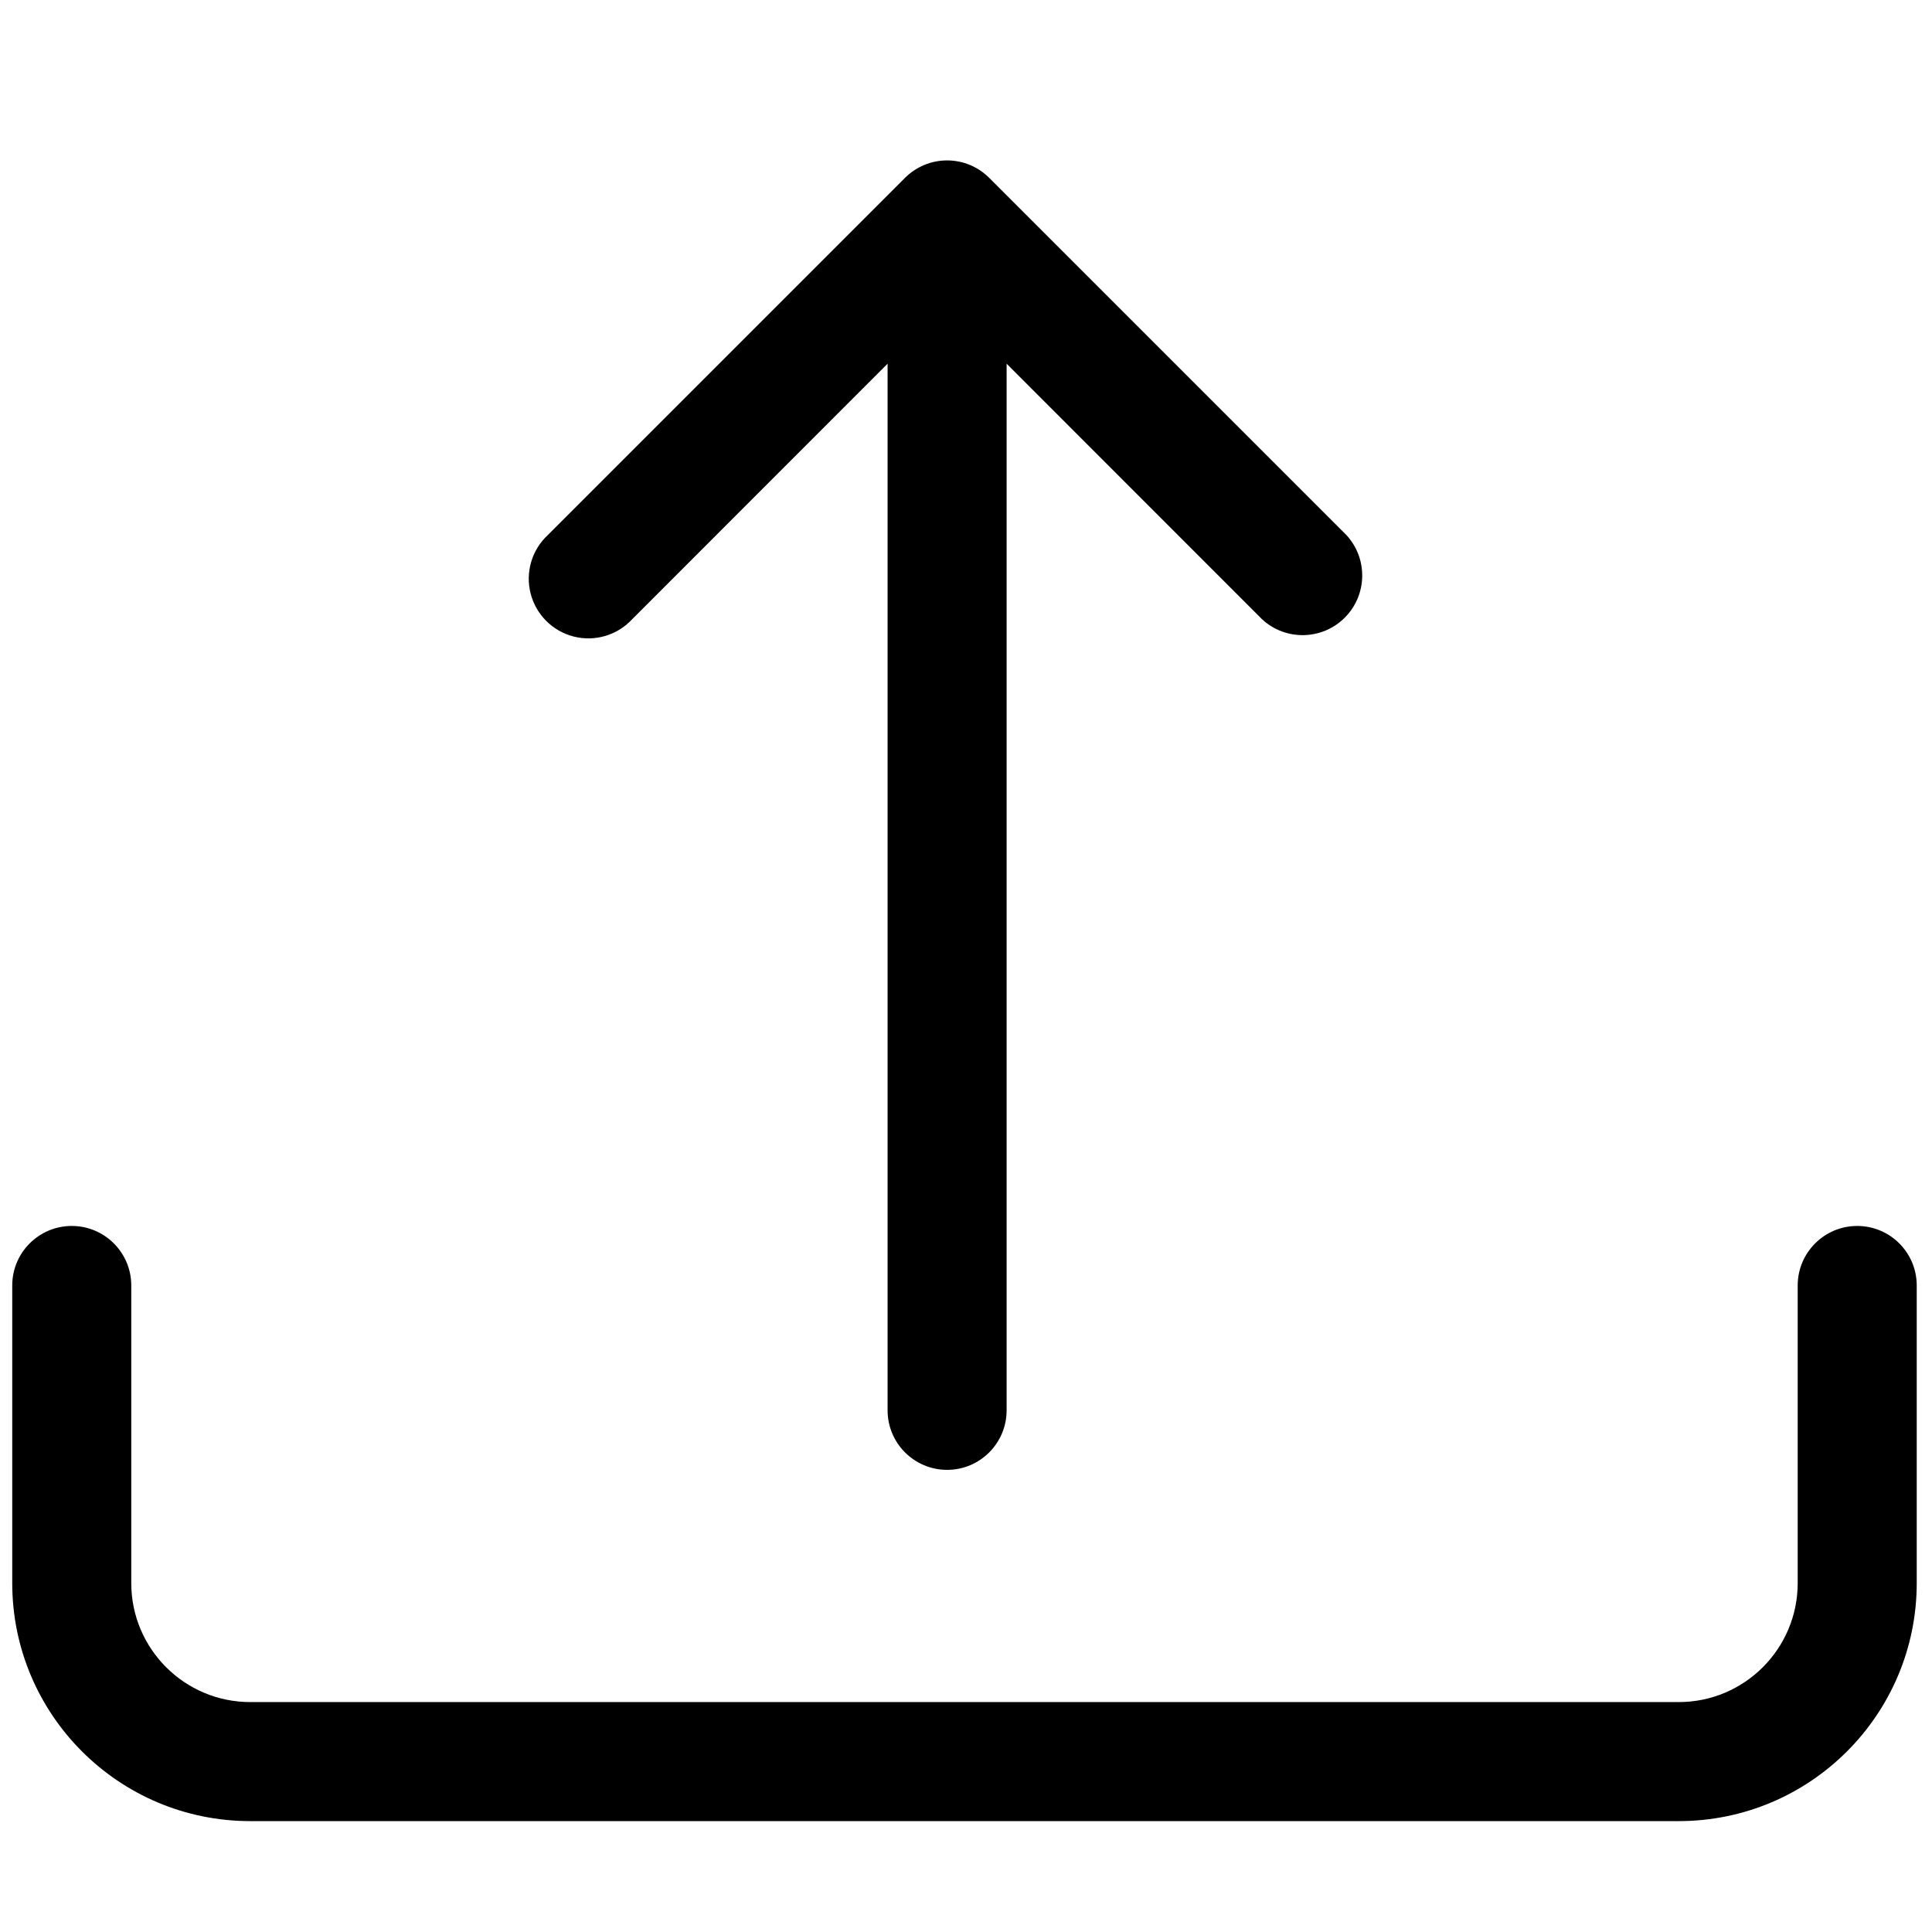
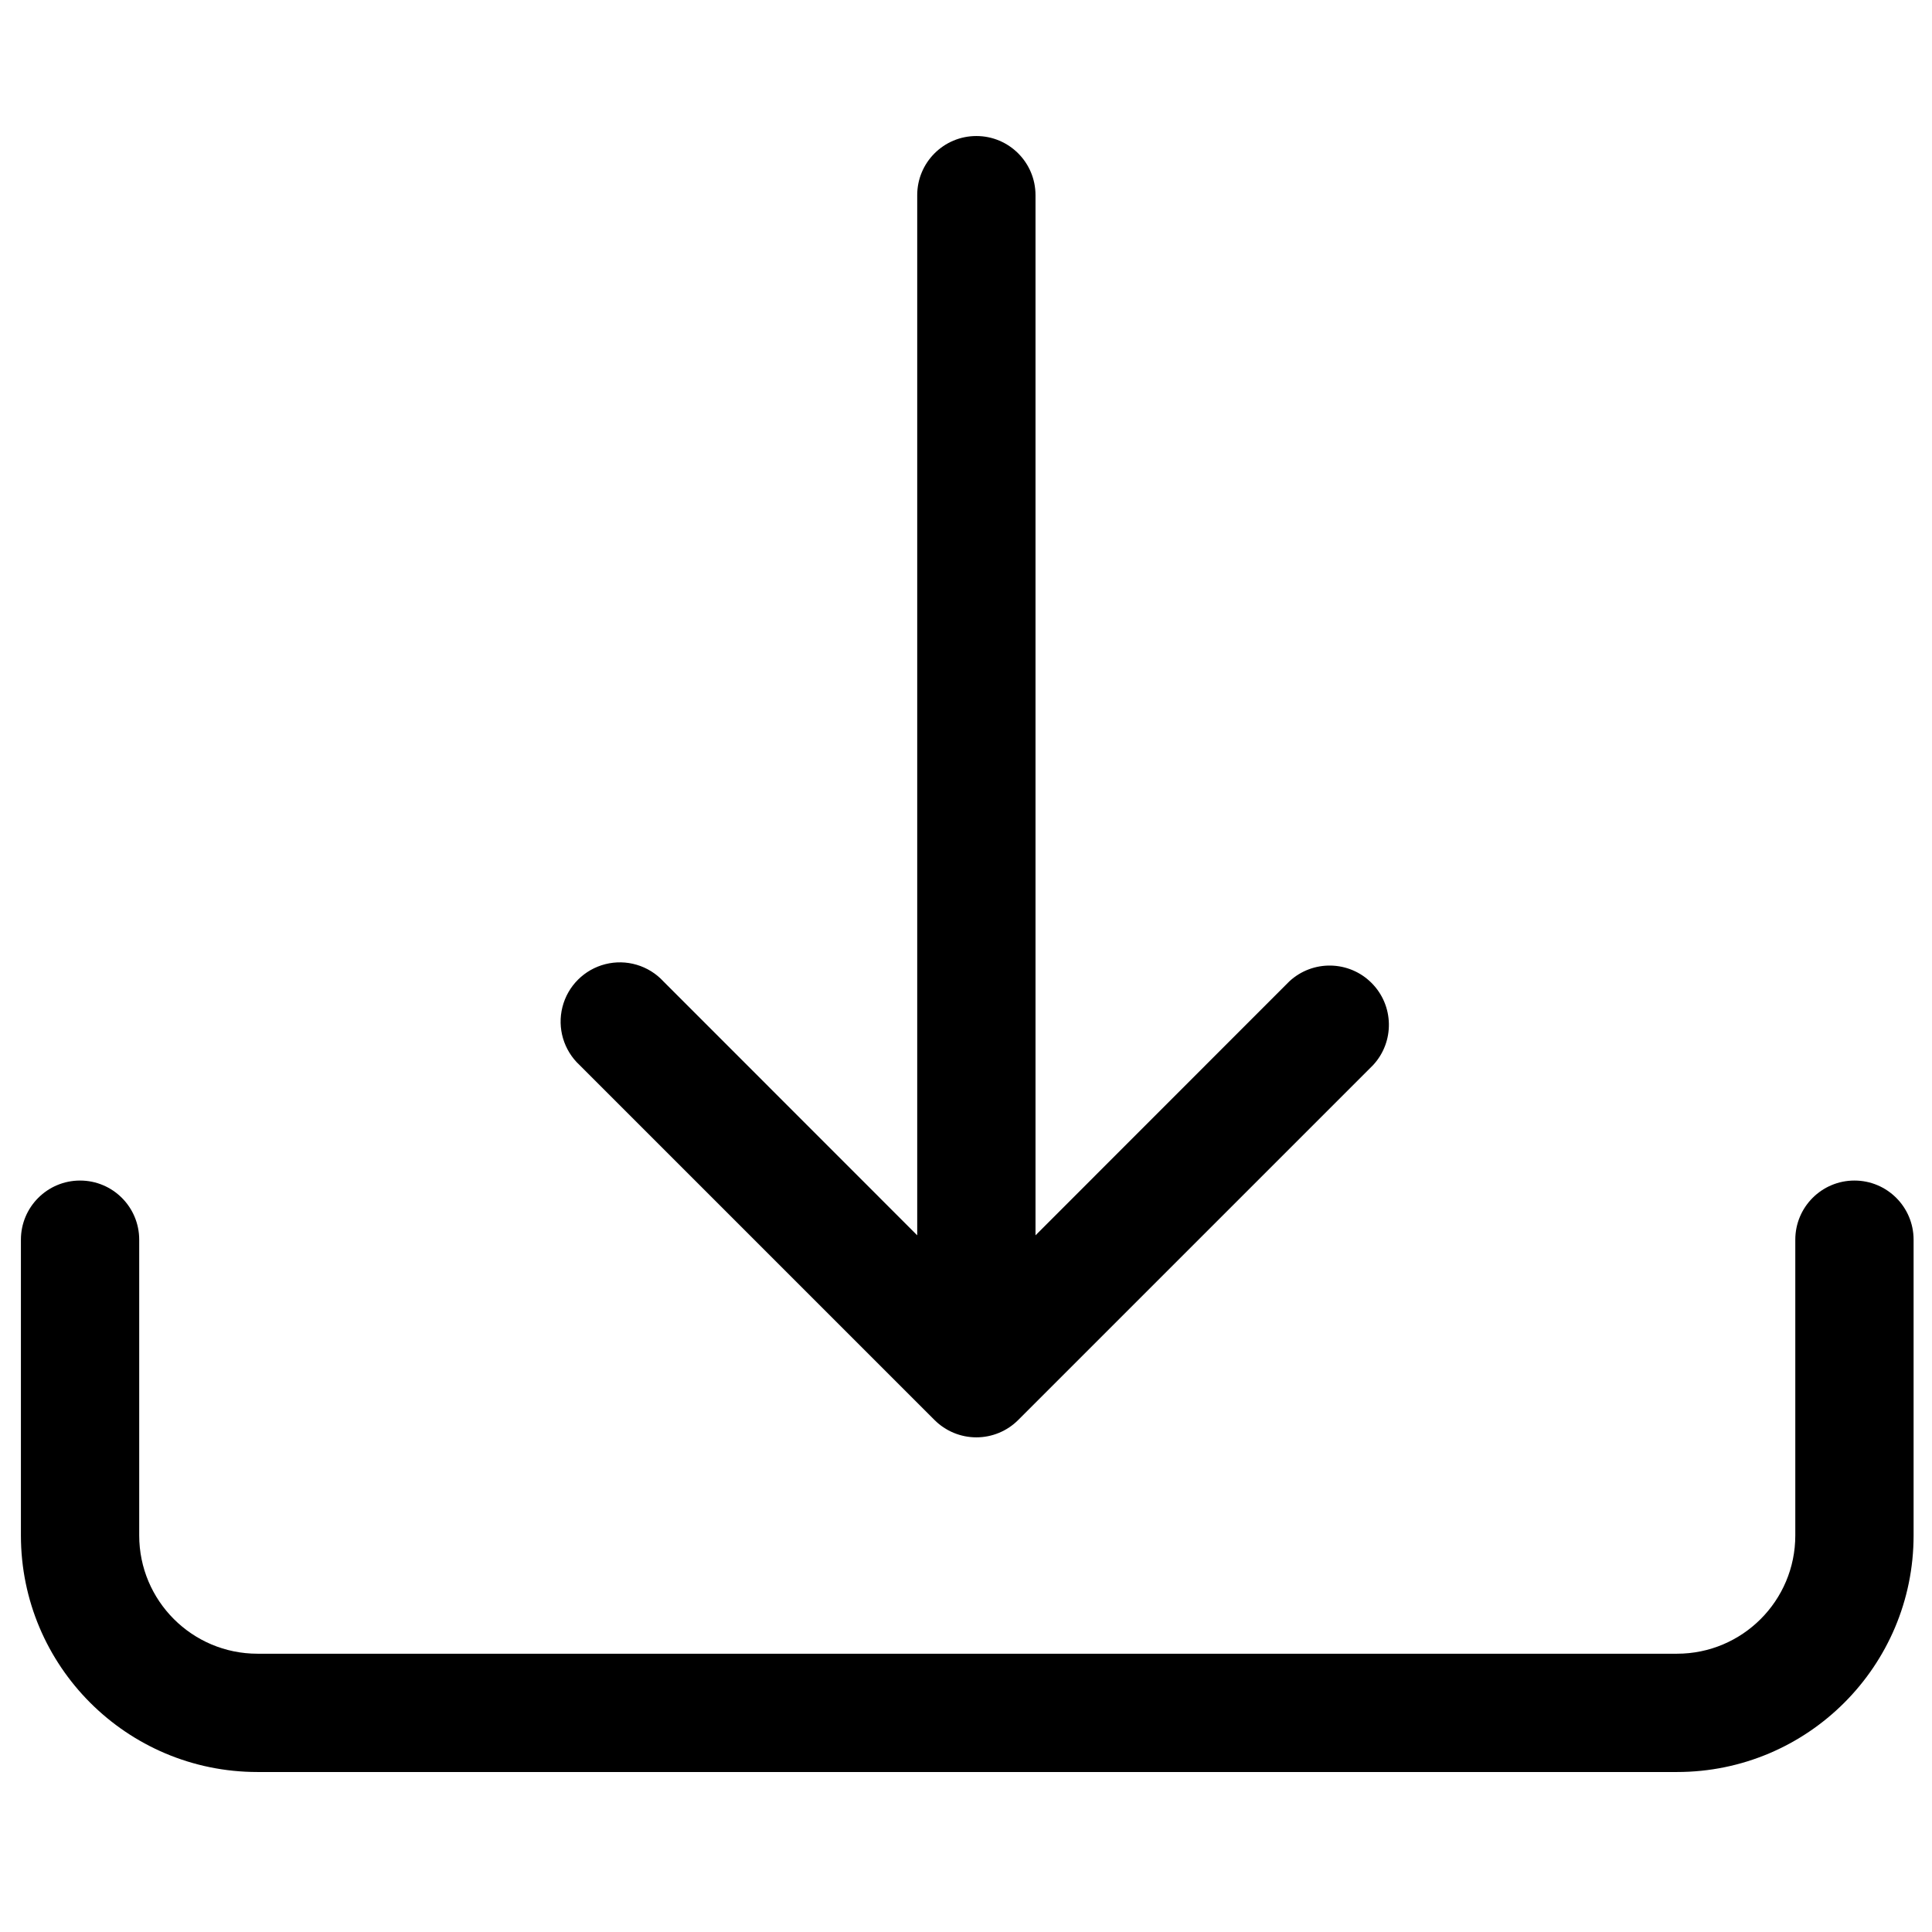
- <svg xmlns="http://www.w3.org/2000/svg" width="50" height="50" class="bi bi-upload" viewBox="0 0 50 50" version="1.1" id="svg6">
+ <svg xmlns="http://www.w3.org/2000/svg" width="50" height="50" class="bi bi-download" viewBox="0 0 50 50" version="1.1" id="svg6">
  <defs id="defs10" />
-   <g id="g167" transform="matrix(3.080508,0,0,3.080508,-1.494644,0.7594232)">
-     <path d="m 1.088,10.053 a 0.5,0.5 0 0 1 0.5,0.5 v 2.5 a 1,1 0 0 0 1,1 H 14.588 a 1,1 0 0 0 1,-1 v -2.5 a 0.5,0.5 0 0 1 1,0 v 2.5 a 2,2 0 0 1 -2,2 H 2.588 a 2,2 0 0 1 -2,-2 v -2.5 a 0.5,0.5 0 0 1 0.5,-0.5 z" id="path2" />
-     <path d="m 8.088,1.248 a 0.5,0.5 0 0 1 0.708,0 l 3,3 a 0.501,0.501 0 0 1 -0.708,0.708 l -2.146,-2.147 v 8.793 a 0.5,0.5 0 0 1 -1,0 V 2.809 l -2.146,2.147 a 0.501,0.501 0 1 1 -0.708,-0.708 z" id="path4" />
+   <g id="g167" transform="matrix(3.061396,0,0,3.061396,-1.118045,0.07935734)">
+     <path d="m 1.042,9.954 a 0.5,0.5 0 0 1 0.5,0.5 v 2.5 a 1,1 0 0 0 1,1 H 14.542 a 1,1 0 0 0 1,-1 v -2.5 a 0.5,0.5 0 0 1 1,0 v 2.5 a 2,2 0 0 1 -2,2 H 2.542 a 2,2 0 0 1 -2,-2 v -2.5 a 0.5,0.5 0 0 1 0.5,-0.5 z" id="path2" />
+     <path d="m 8.265,11.978 a 0.5,0.5 0 0 0 0.708,0 l 3,-3 a 0.501,0.501 0 0 0 -0.708,-0.708 l -2.146,2.147 V 1.624 a 0.5,0.5 0 0 0 -1,0 v 8.793 l -2.146,-2.147 a 0.501,0.501 0 1 0 -0.708,0.708 z" id="path4" />
  </g>
</svg>
